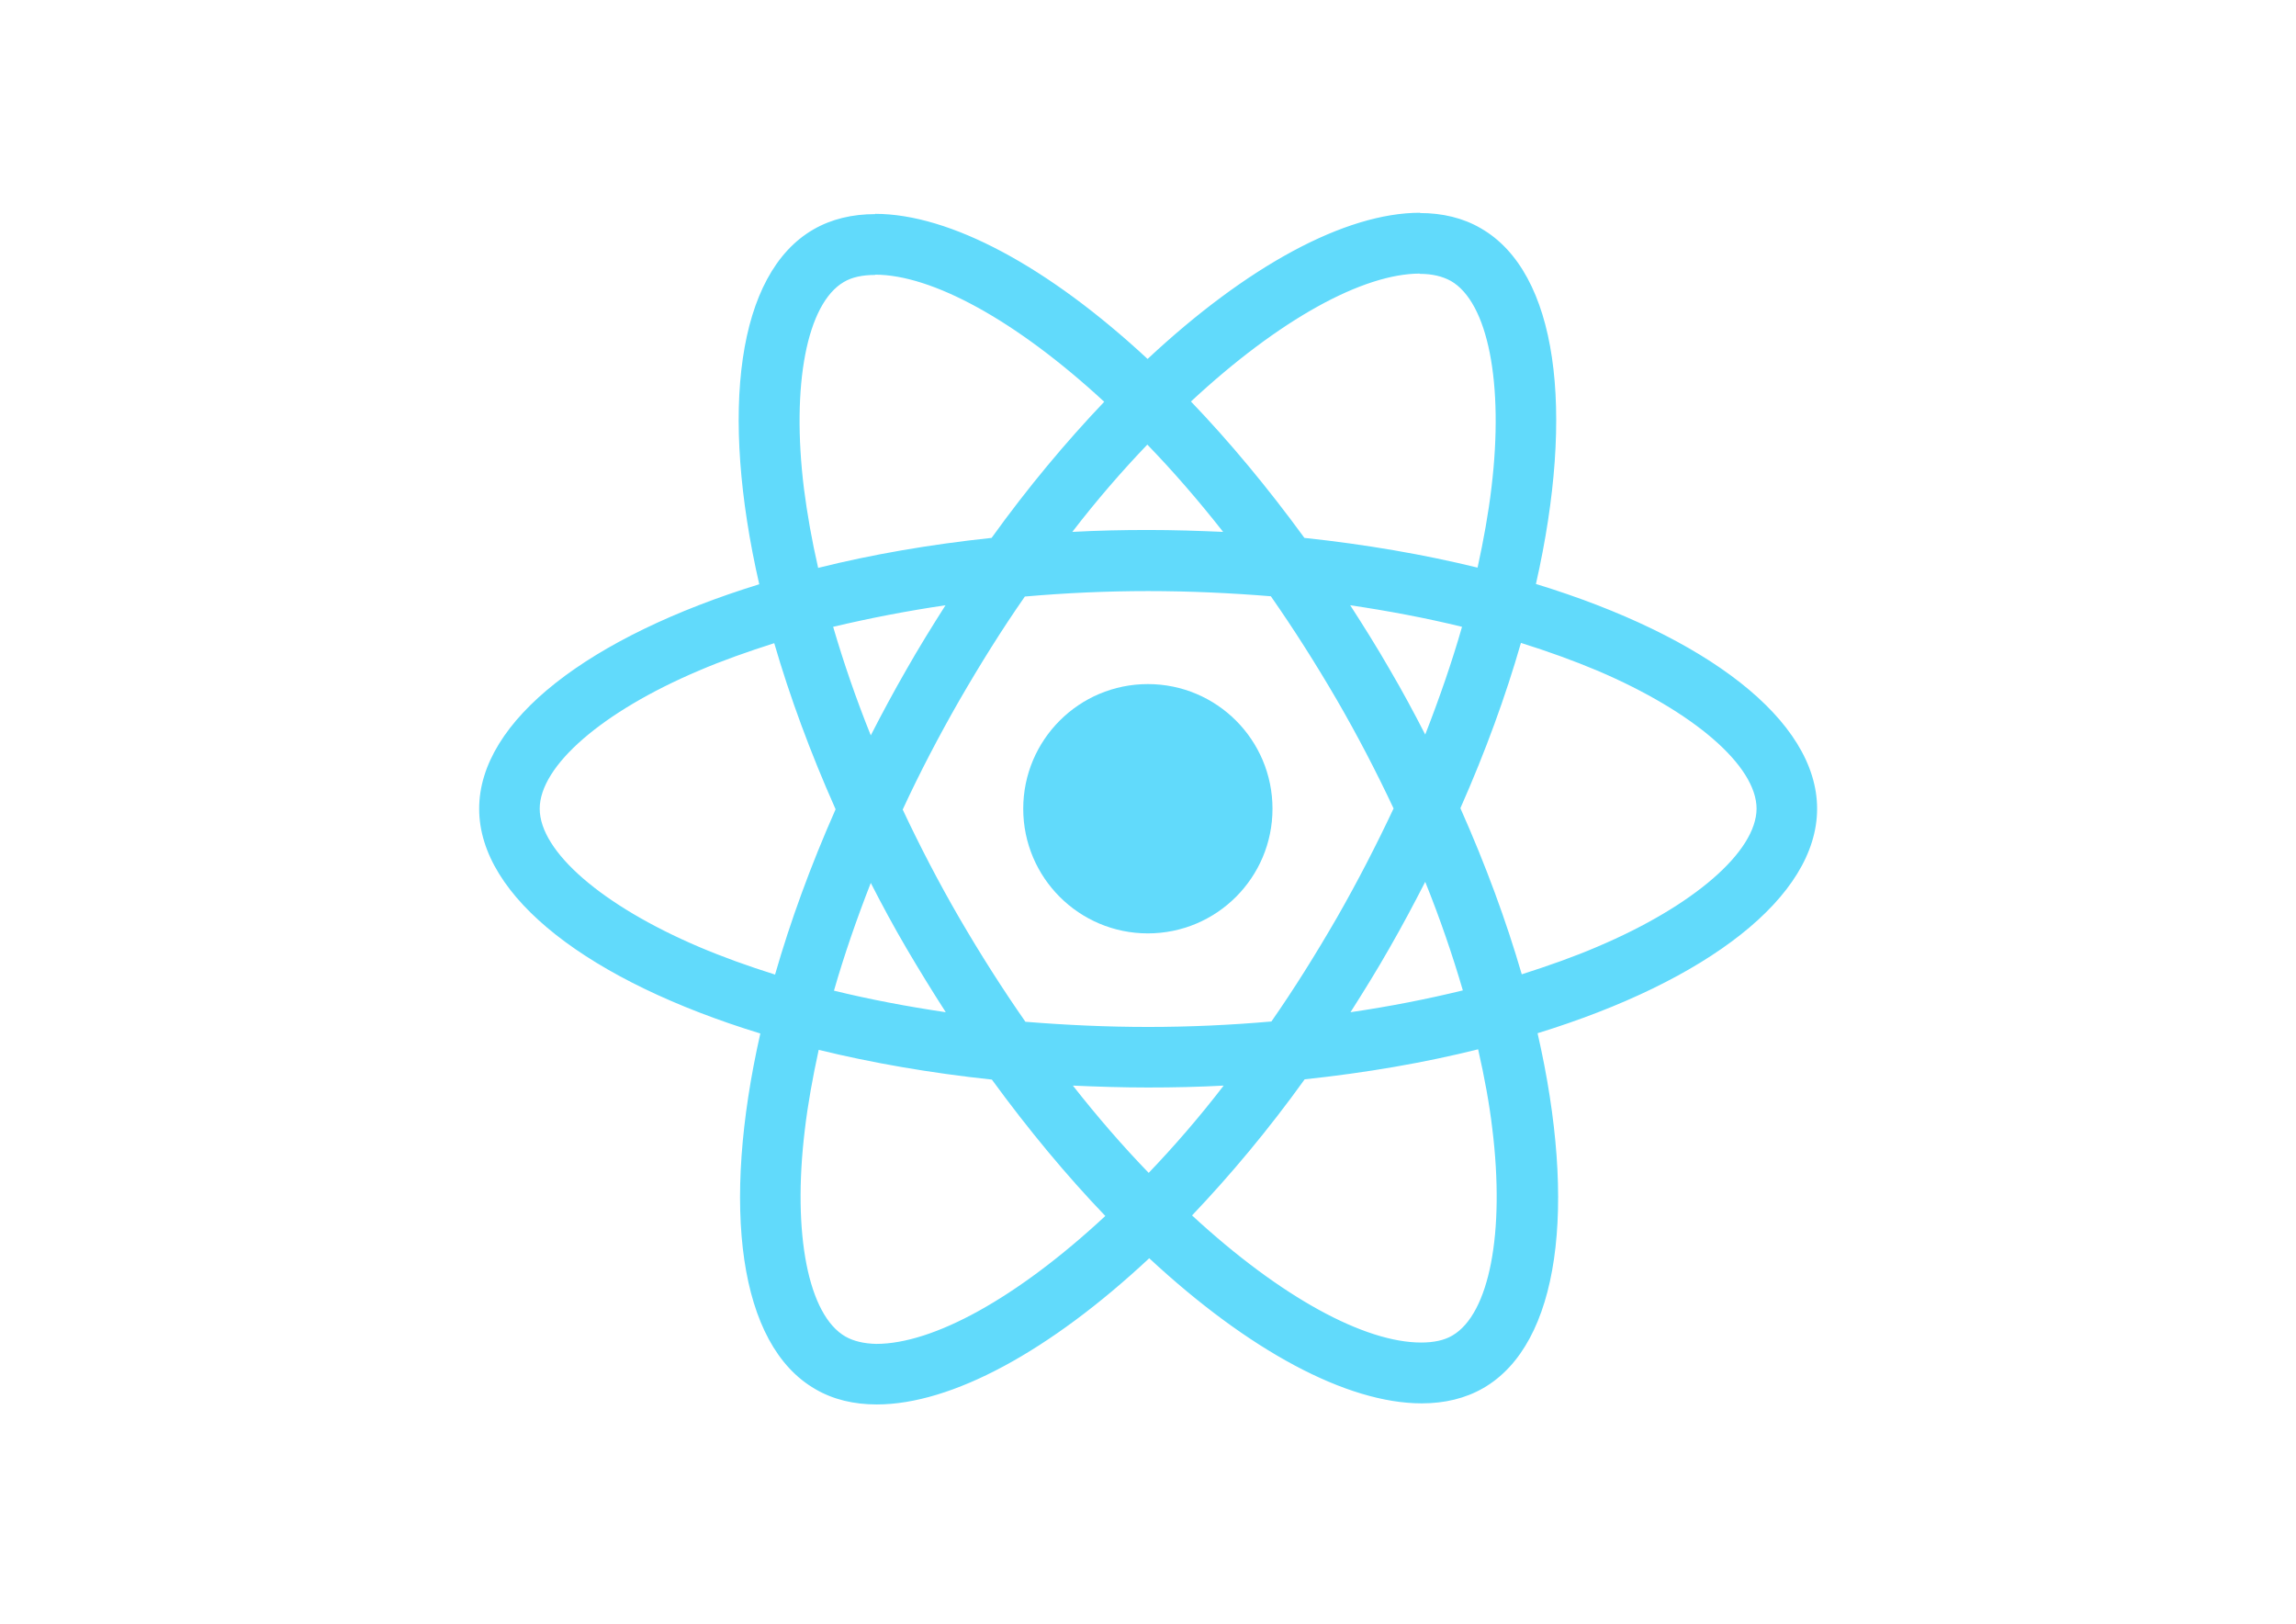
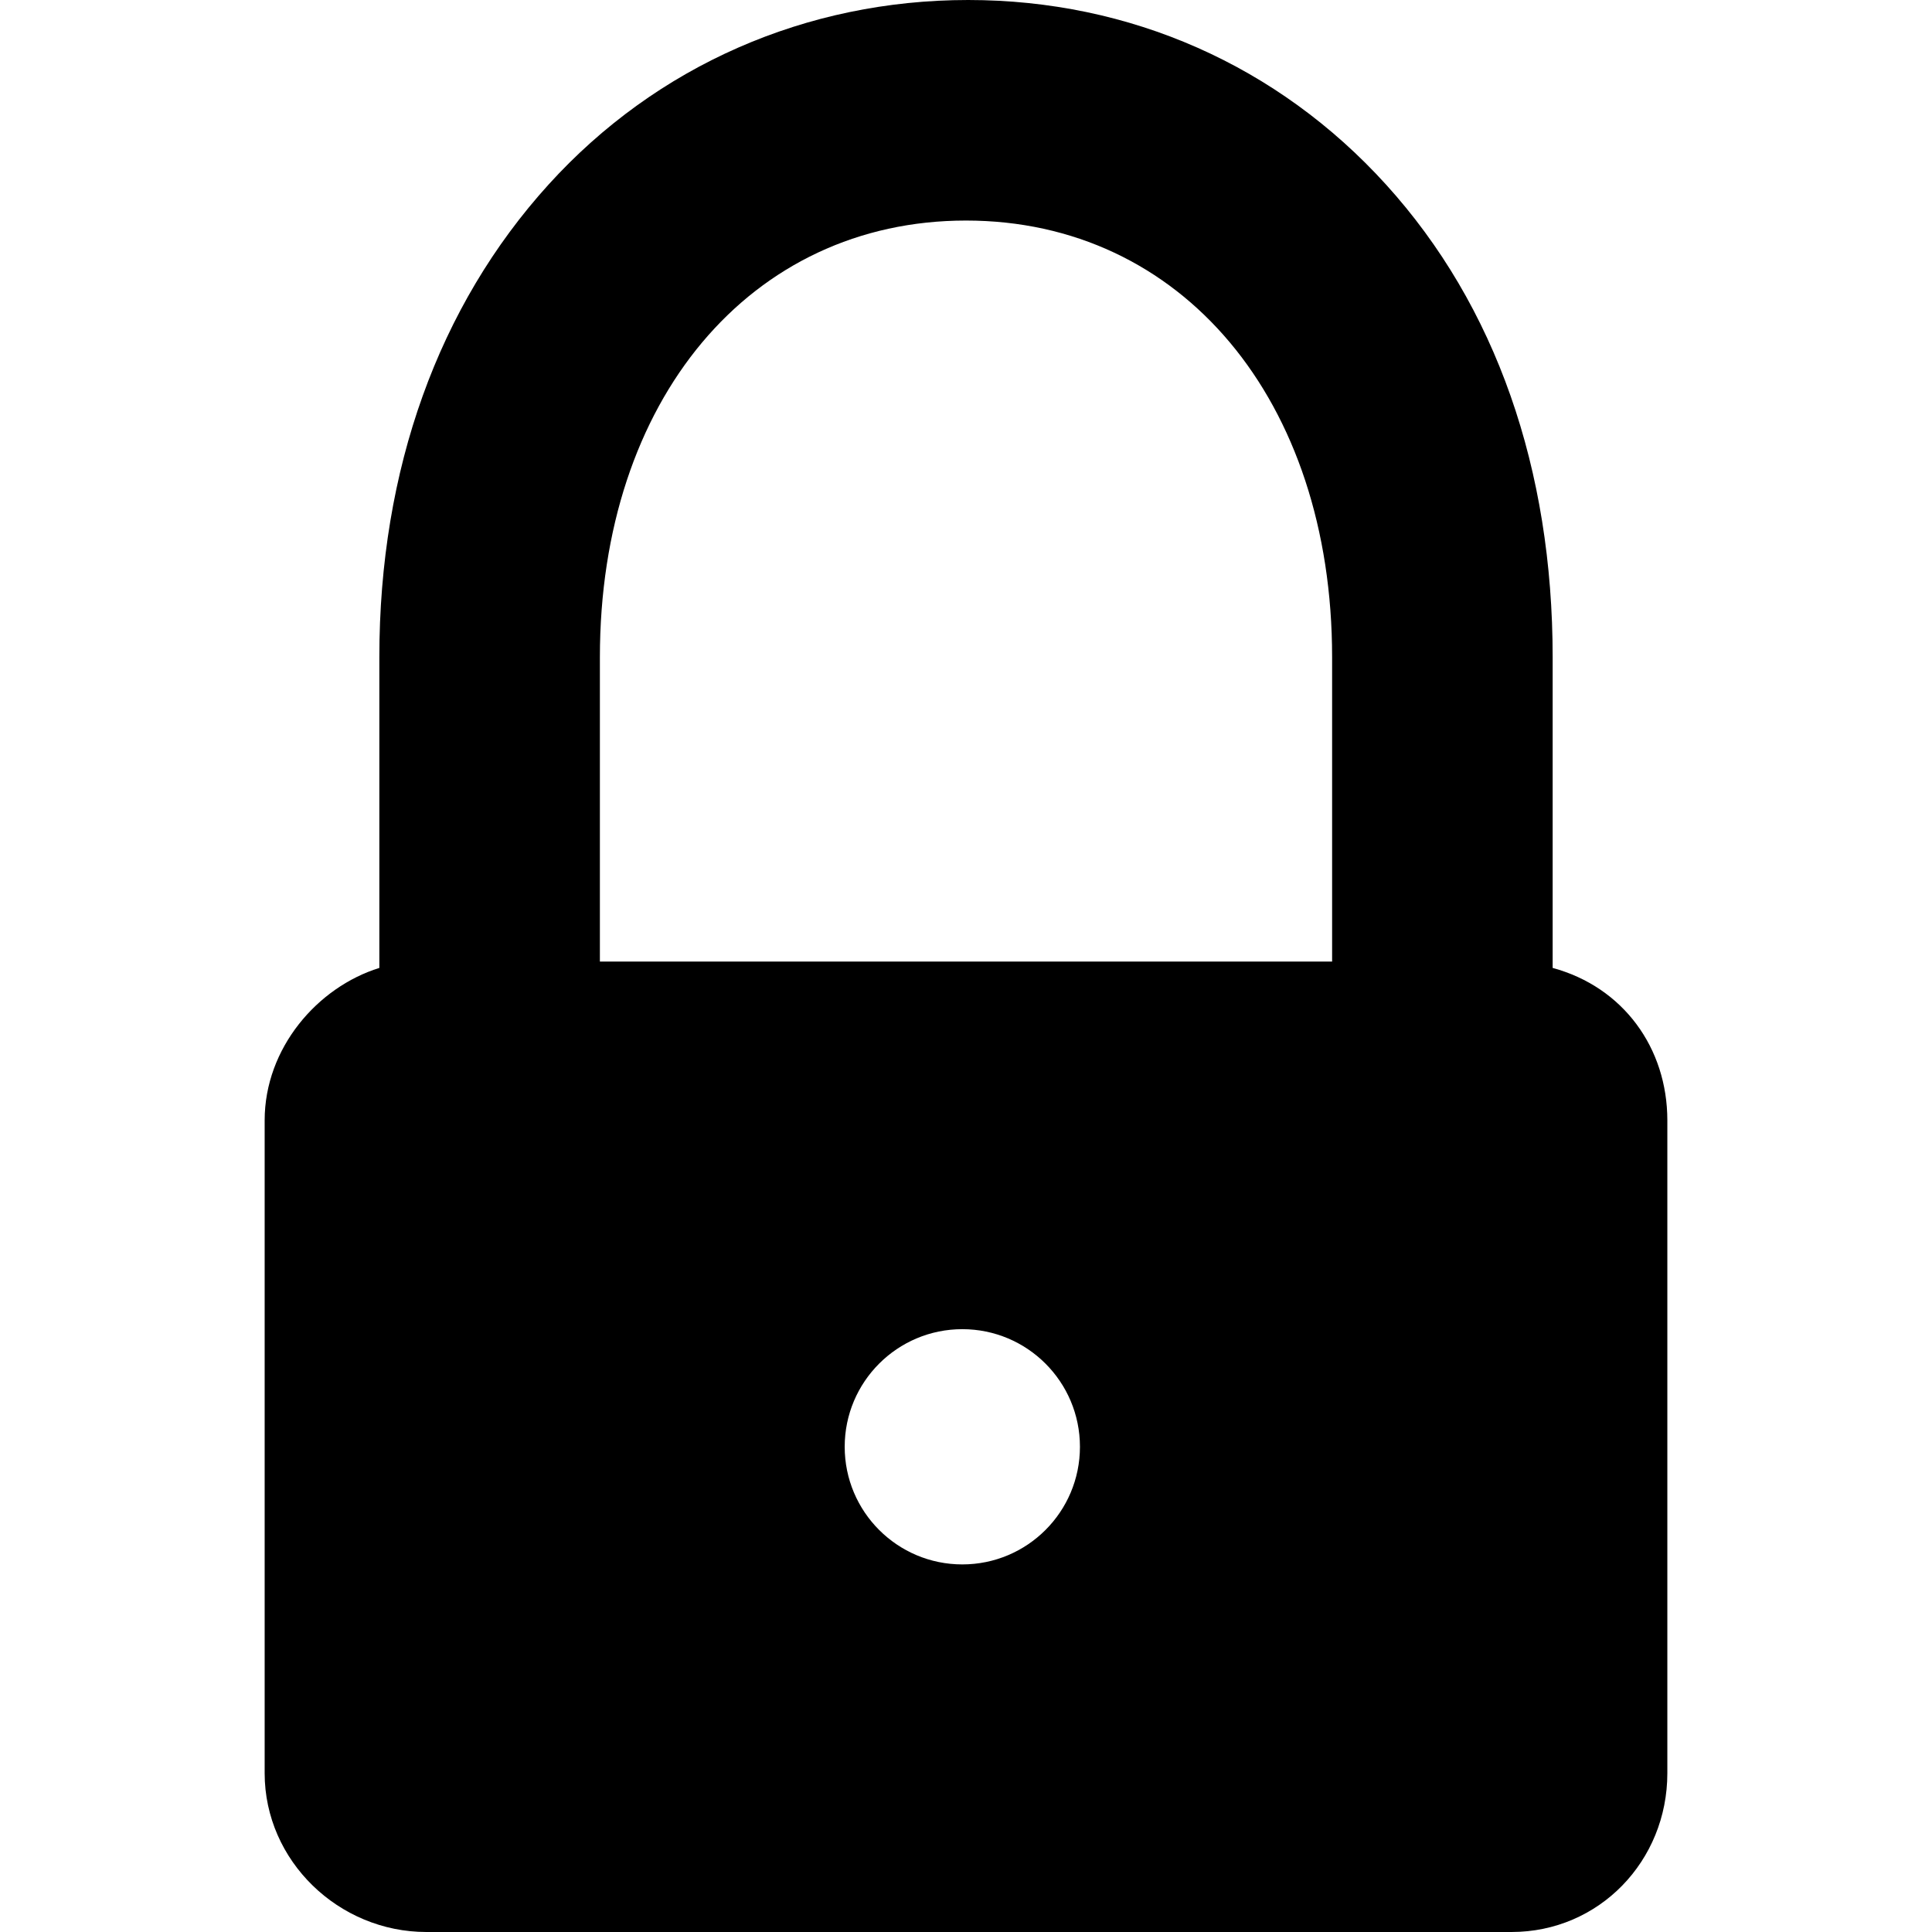
- <svg xmlns="http://www.w3.org/2000/svg" viewBox="0 0 841.9 595.3">
-   <g fill="#61DAFB">
-     <path d="M666.3 296.5c0-32.5-40.7-63.3-103.1-82.4 14.4-63.6 8-114.2-20.2-130.4-6.5-3.8-14.1-5.6-22.4-5.6v22.3c4.6 0 8.3.9 11.4 2.6 13.6 7.8 19.5 37.5 14.9 75.7-1.1 9.4-2.9 19.3-5.1 29.4-19.6-4.8-41-8.5-63.5-10.9-13.5-18.5-27.5-35.3-41.6-50 32.6-30.3 63.2-46.9 84-46.9V78c-27.5 0-63.5 19.6-99.9 53.6-36.4-33.8-72.4-53.2-99.9-53.2v22.3c20.7 0 51.4 16.5 84 46.6-14 14.7-28 31.4-41.3 49.9-22.6 2.4-44 6.1-63.6 11-2.3-10-4-19.7-5.2-29-4.7-38.2 1.1-67.9 14.6-75.8 3-1.8 6.9-2.6 11.5-2.6V78.5c-8.4 0-16 1.8-22.6 5.6-28.1 16.2-34.4 66.7-19.9 130.1-62.2 19.2-102.7 49.9-102.7 82.3 0 32.5 40.7 63.3 103.1 82.4-14.4 63.6-8 114.2 20.2 130.4 6.5 3.8 14.1 5.6 22.5 5.6 27.5 0 63.5-19.6 99.9-53.6 36.4 33.8 72.4 53.2 99.9 53.2 8.4 0 16-1.8 22.6-5.6 28.1-16.2 34.4-66.7 19.9-130.1 62-19.1 102.5-49.9 102.5-82.3zm-130.2-66.7c-3.7 12.9-8.3 26.2-13.5 39.5-4.1-8-8.4-16-13.1-24-4.6-8-9.5-15.8-14.4-23.4 14.2 2.1 27.9 4.7 41 7.9zm-45.8 106.5c-7.8 13.5-15.8 26.3-24.1 38.2-14.9 1.3-30 2-45.2 2-15.1 0-30.2-.7-45-1.9-8.3-11.9-16.4-24.6-24.2-38-7.6-13.1-14.5-26.4-20.8-39.8 6.2-13.4 13.2-26.8 20.7-39.9 7.8-13.5 15.8-26.3 24.1-38.2 14.9-1.3 30-2 45.2-2 15.1 0 30.2.7 45 1.9 8.3 11.9 16.4 24.6 24.2 38 7.6 13.1 14.5 26.4 20.8 39.8-6.3 13.4-13.2 26.8-20.7 39.9zm32.3-13c5.4 13.4 10 26.8 13.8 39.8-13.1 3.2-26.9 5.9-41.2 8 4.9-7.7 9.8-15.6 14.4-23.7 4.6-8 8.9-16.1 13-24.1zM421.2 430c-9.3-9.6-18.6-20.3-27.8-32 9 .4 18.2.7 27.5.7 9.4 0 18.7-.2 27.8-.7-9 11.7-18.3 22.4-27.5 32zm-74.4-58.9c-14.2-2.1-27.9-4.7-41-7.9 3.7-12.9 8.3-26.2 13.5-39.5 4.1 8 8.4 16 13.1 24 4.7 8 9.5 15.8 14.4 23.4zM420.7 163c9.3 9.6 18.6 20.3 27.8 32-9-.4-18.2-.7-27.5-.7-9.4 0-18.7.2-27.8.7 9-11.7 18.3-22.4 27.5-32zm-74 58.9c-4.9 7.7-9.8 15.6-14.4 23.7-4.6 8-8.9 16-13 24-5.4-13.4-10-26.8-13.8-39.8 13.1-3.1 26.9-5.8 41.2-7.9zm-90.5 125.2c-35.4-15.1-58.3-34.9-58.3-50.6 0-15.7 22.9-35.6 58.3-50.6 8.6-3.7 18-7 27.7-10.1 5.7 19.6 13.2 40 22.5 60.9-9.2 20.8-16.6 41.1-22.2 60.6-9.9-3.1-19.3-6.5-28-10.2zM310 490c-13.6-7.8-19.5-37.5-14.9-75.7 1.1-9.4 2.9-19.3 5.1-29.4 19.6 4.8 41 8.5 63.5 10.9 13.5 18.5 27.5 35.3 41.6 50-32.6 30.3-63.2 46.9-84 46.9-4.5-.1-8.3-1-11.3-2.7zm237.2-76.2c4.7 38.2-1.1 67.9-14.6 75.8-3 1.8-6.9 2.6-11.5 2.6-20.7 0-51.4-16.5-84-46.6 14-14.7 28-31.4 41.3-49.9 22.6-2.4 44-6.1 63.6-11 2.3 10.1 4.1 19.8 5.2 29.1zm38.5-66.7c-8.6 3.7-18 7-27.7 10.1-5.7-19.6-13.2-40-22.5-60.9 9.2-20.8 16.6-41.1 22.2-60.6 9.9 3.1 19.3 6.5 28.1 10.2 35.4 15.1 58.3 34.9 58.3 50.6-.1 15.7-23 35.6-58.4 50.6zM320.8 78.4z" />
-     <circle cx="420.9" cy="296.5" r="45.7" />
-     <path d="M520.5 78.1z" />
-   </g>
+ <svg xmlns="http://www.w3.org/2000/svg" version="1.1" id="Capa_1" x="0px" y="0px" viewBox="0 0 219 219" style="enable-background:new 0 0 219 219;" xml:space="preserve">
+   <path d="M176,109.719V74.5c0-21.31-6.423-39.839-18.892-53.582C144.872,7.429,128.106,0,109.75,0S74.42,7.429,62.183,20.918 C49.715,34.661,43,53.19,43,74.5v35.219c-7,2.168-13,9.077-13,17.281v74c0,9.941,8.392,18,18.333,18h123 c9.941,0,17.667-8.059,17.667-18v-74C189,118.796,184,111.887,176,109.719z M109.083,177.333c-7.364,0-13.333-5.97-13.333-13.333 c0-7.364,5.969-13.333,13.333-13.333s13.333,5.97,13.333,13.333C122.417,171.364,116.447,177.333,109.083,177.333z M151,109H68V74.5 C68,45.355,85.065,25,109.5,25S151,45.355,151,74.5V109z" />
</svg>
